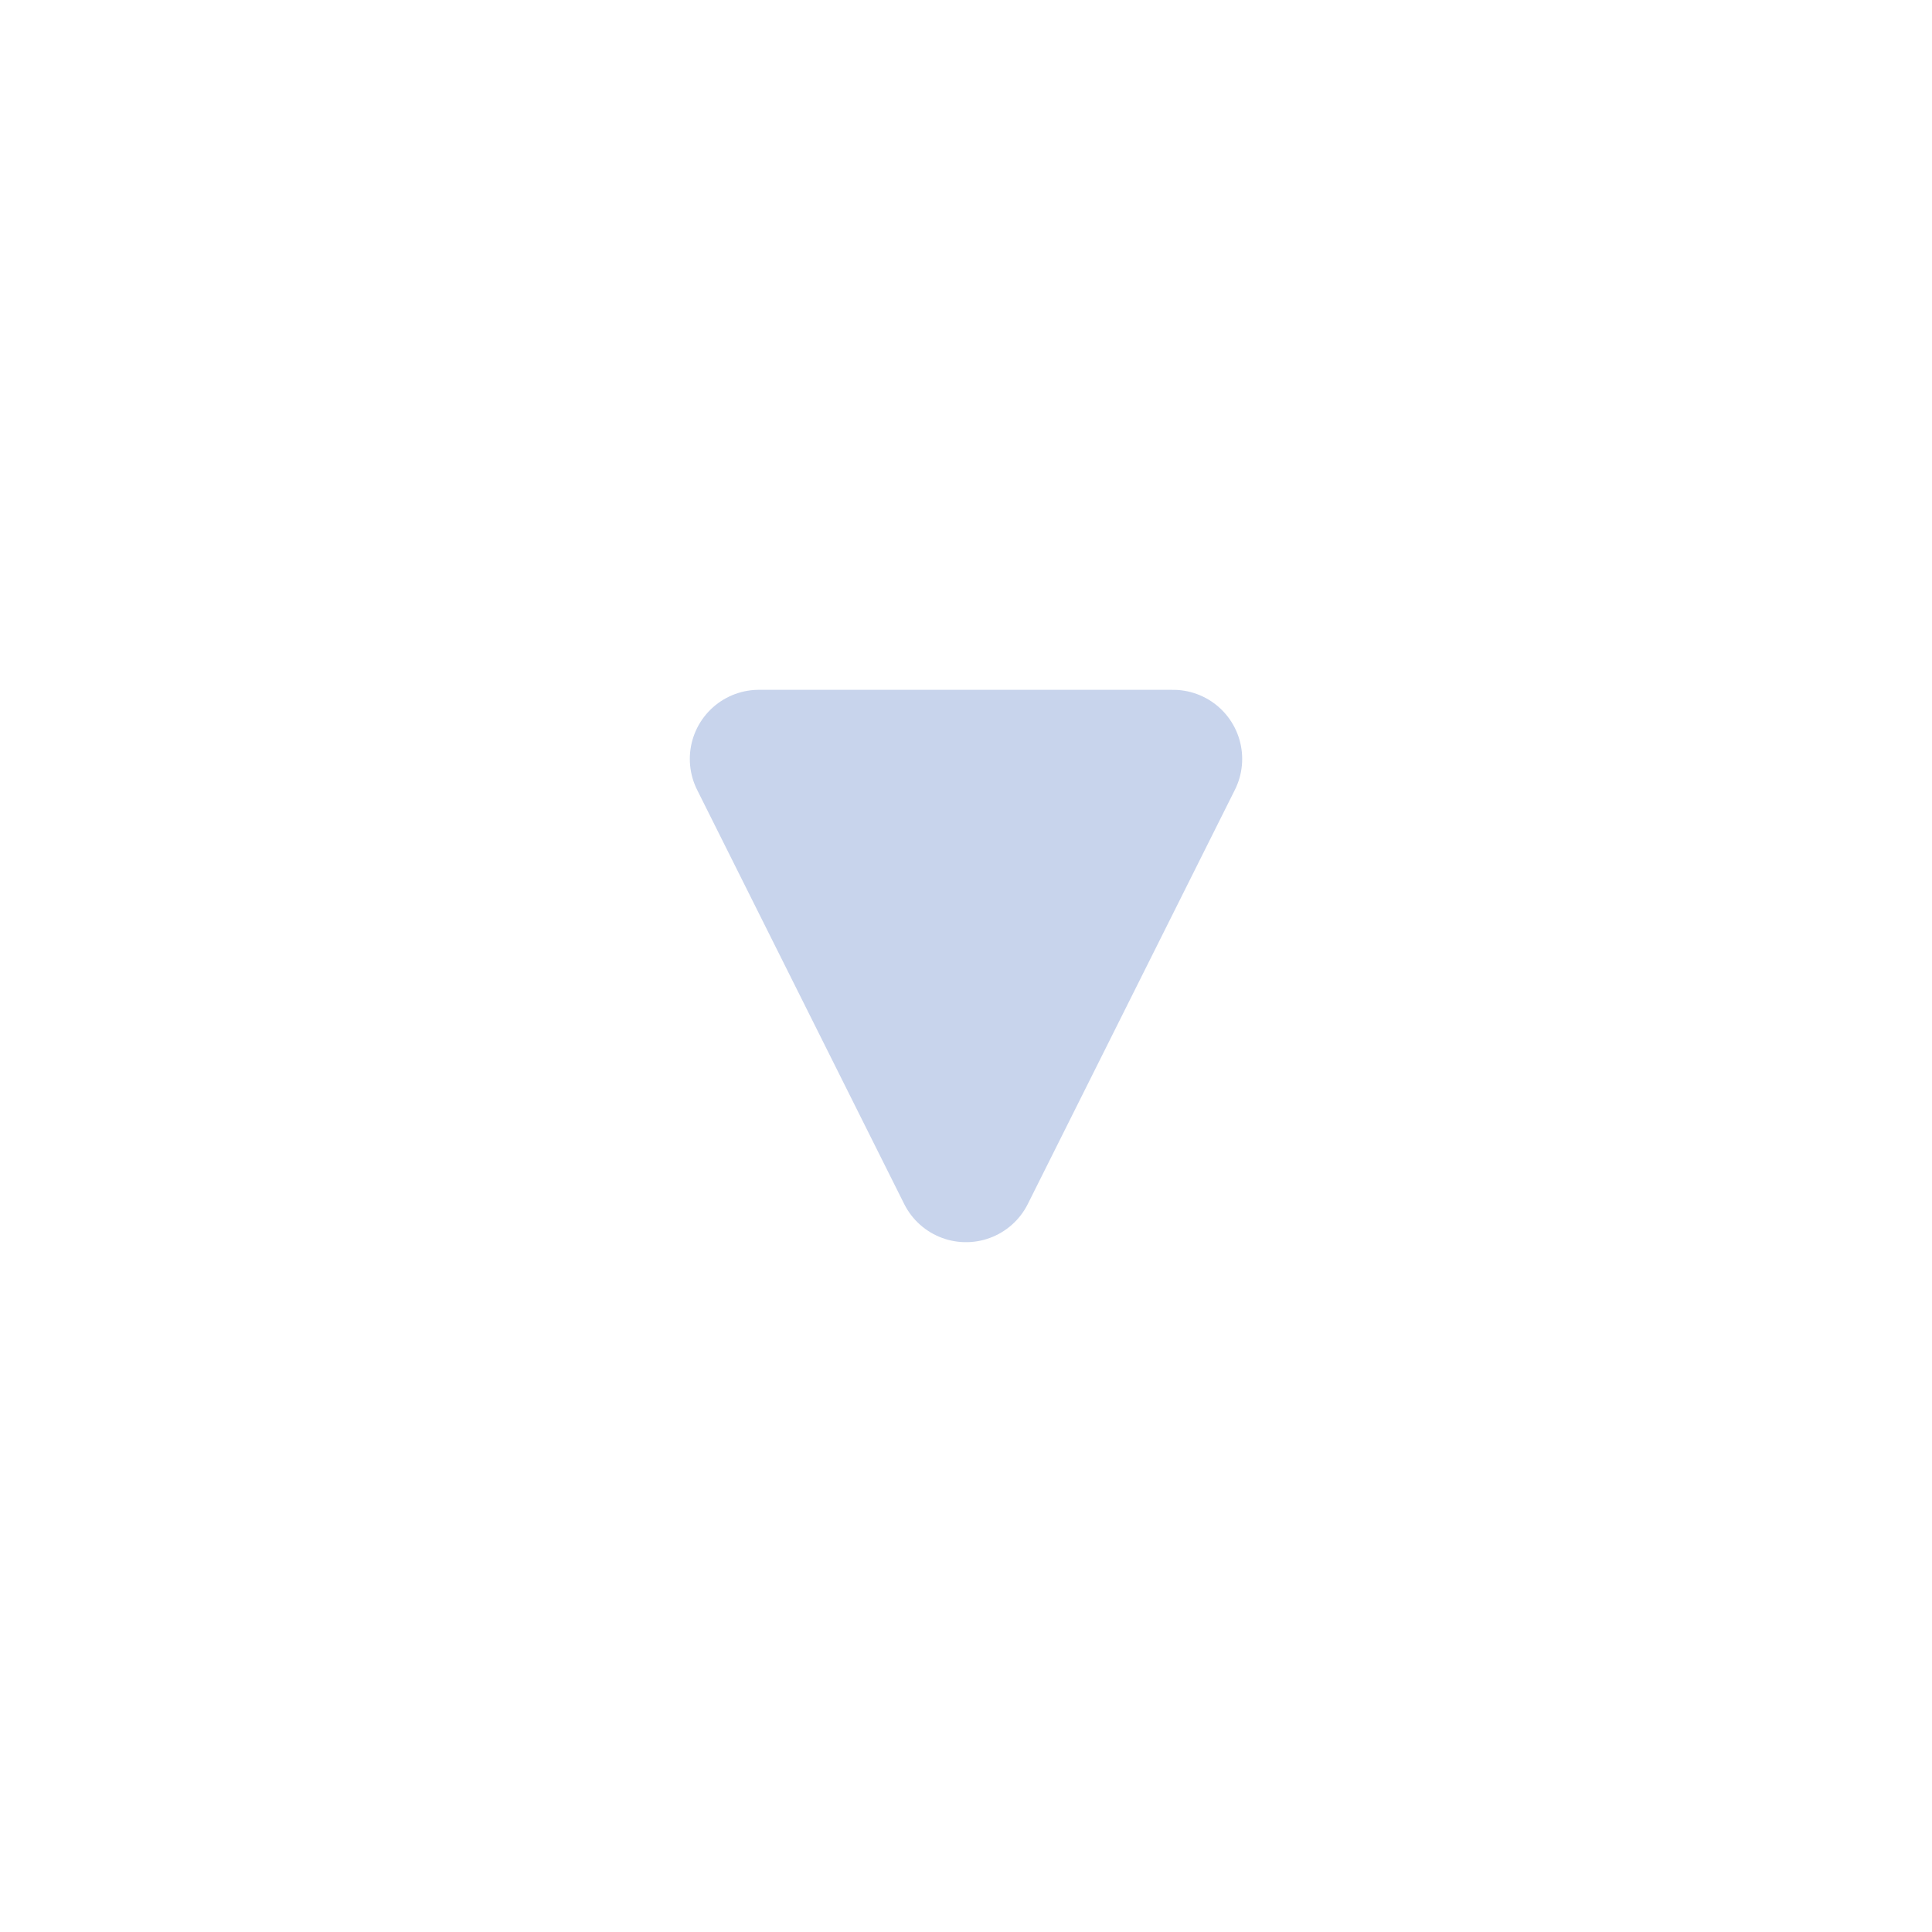
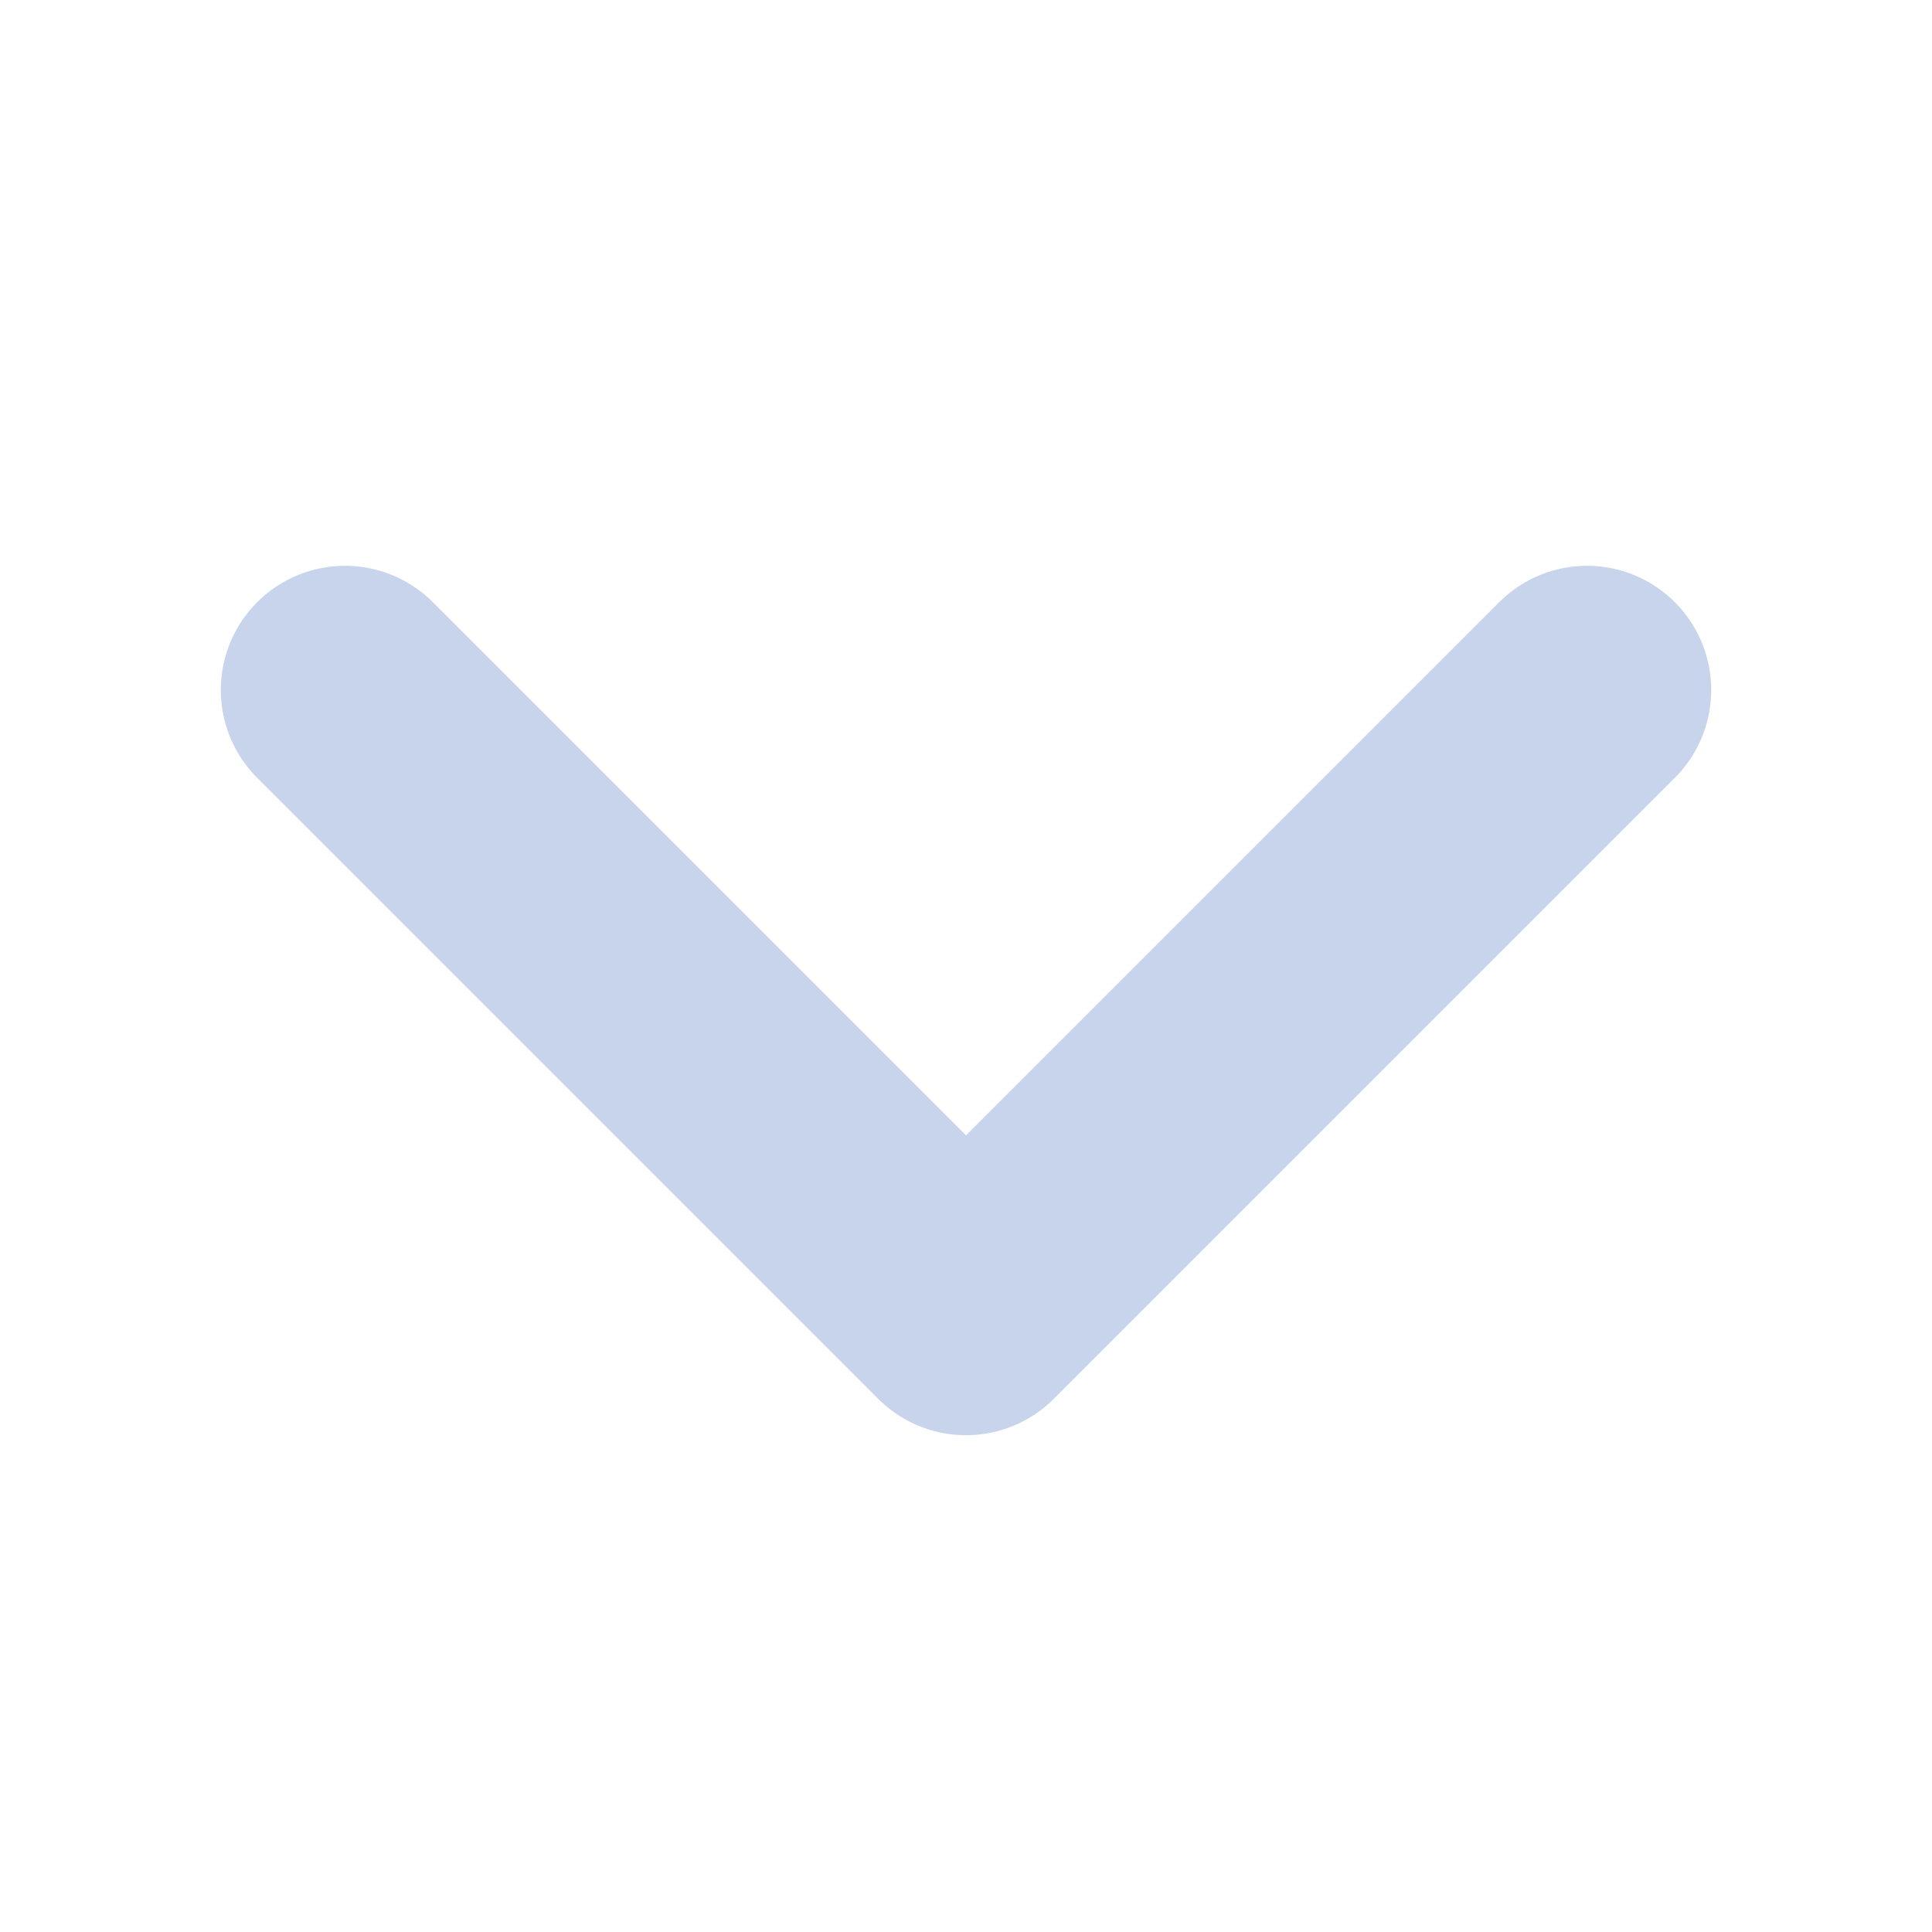
- <svg xmlns="http://www.w3.org/2000/svg" width="14" height="14" viewBox="0 0 3.704 3.704">
-   <path d="M2.249 1.455h-.794l.397.794z" fill="#c8d4ec" stroke="#c8d4ec" stroke-width=".265" stroke-linecap="round" stroke-linejoin="round" />
+ <svg xmlns="http://www.w3.org/2000/svg" width="14" height="14" viewBox="0 0 14 14">
+   <path d="M2.5 5L7 9.5L11.5 5" fill="none" stroke="#C8D4EC" stroke-width="1.8" stroke-linecap="round" stroke-linejoin="round" />
</svg>
